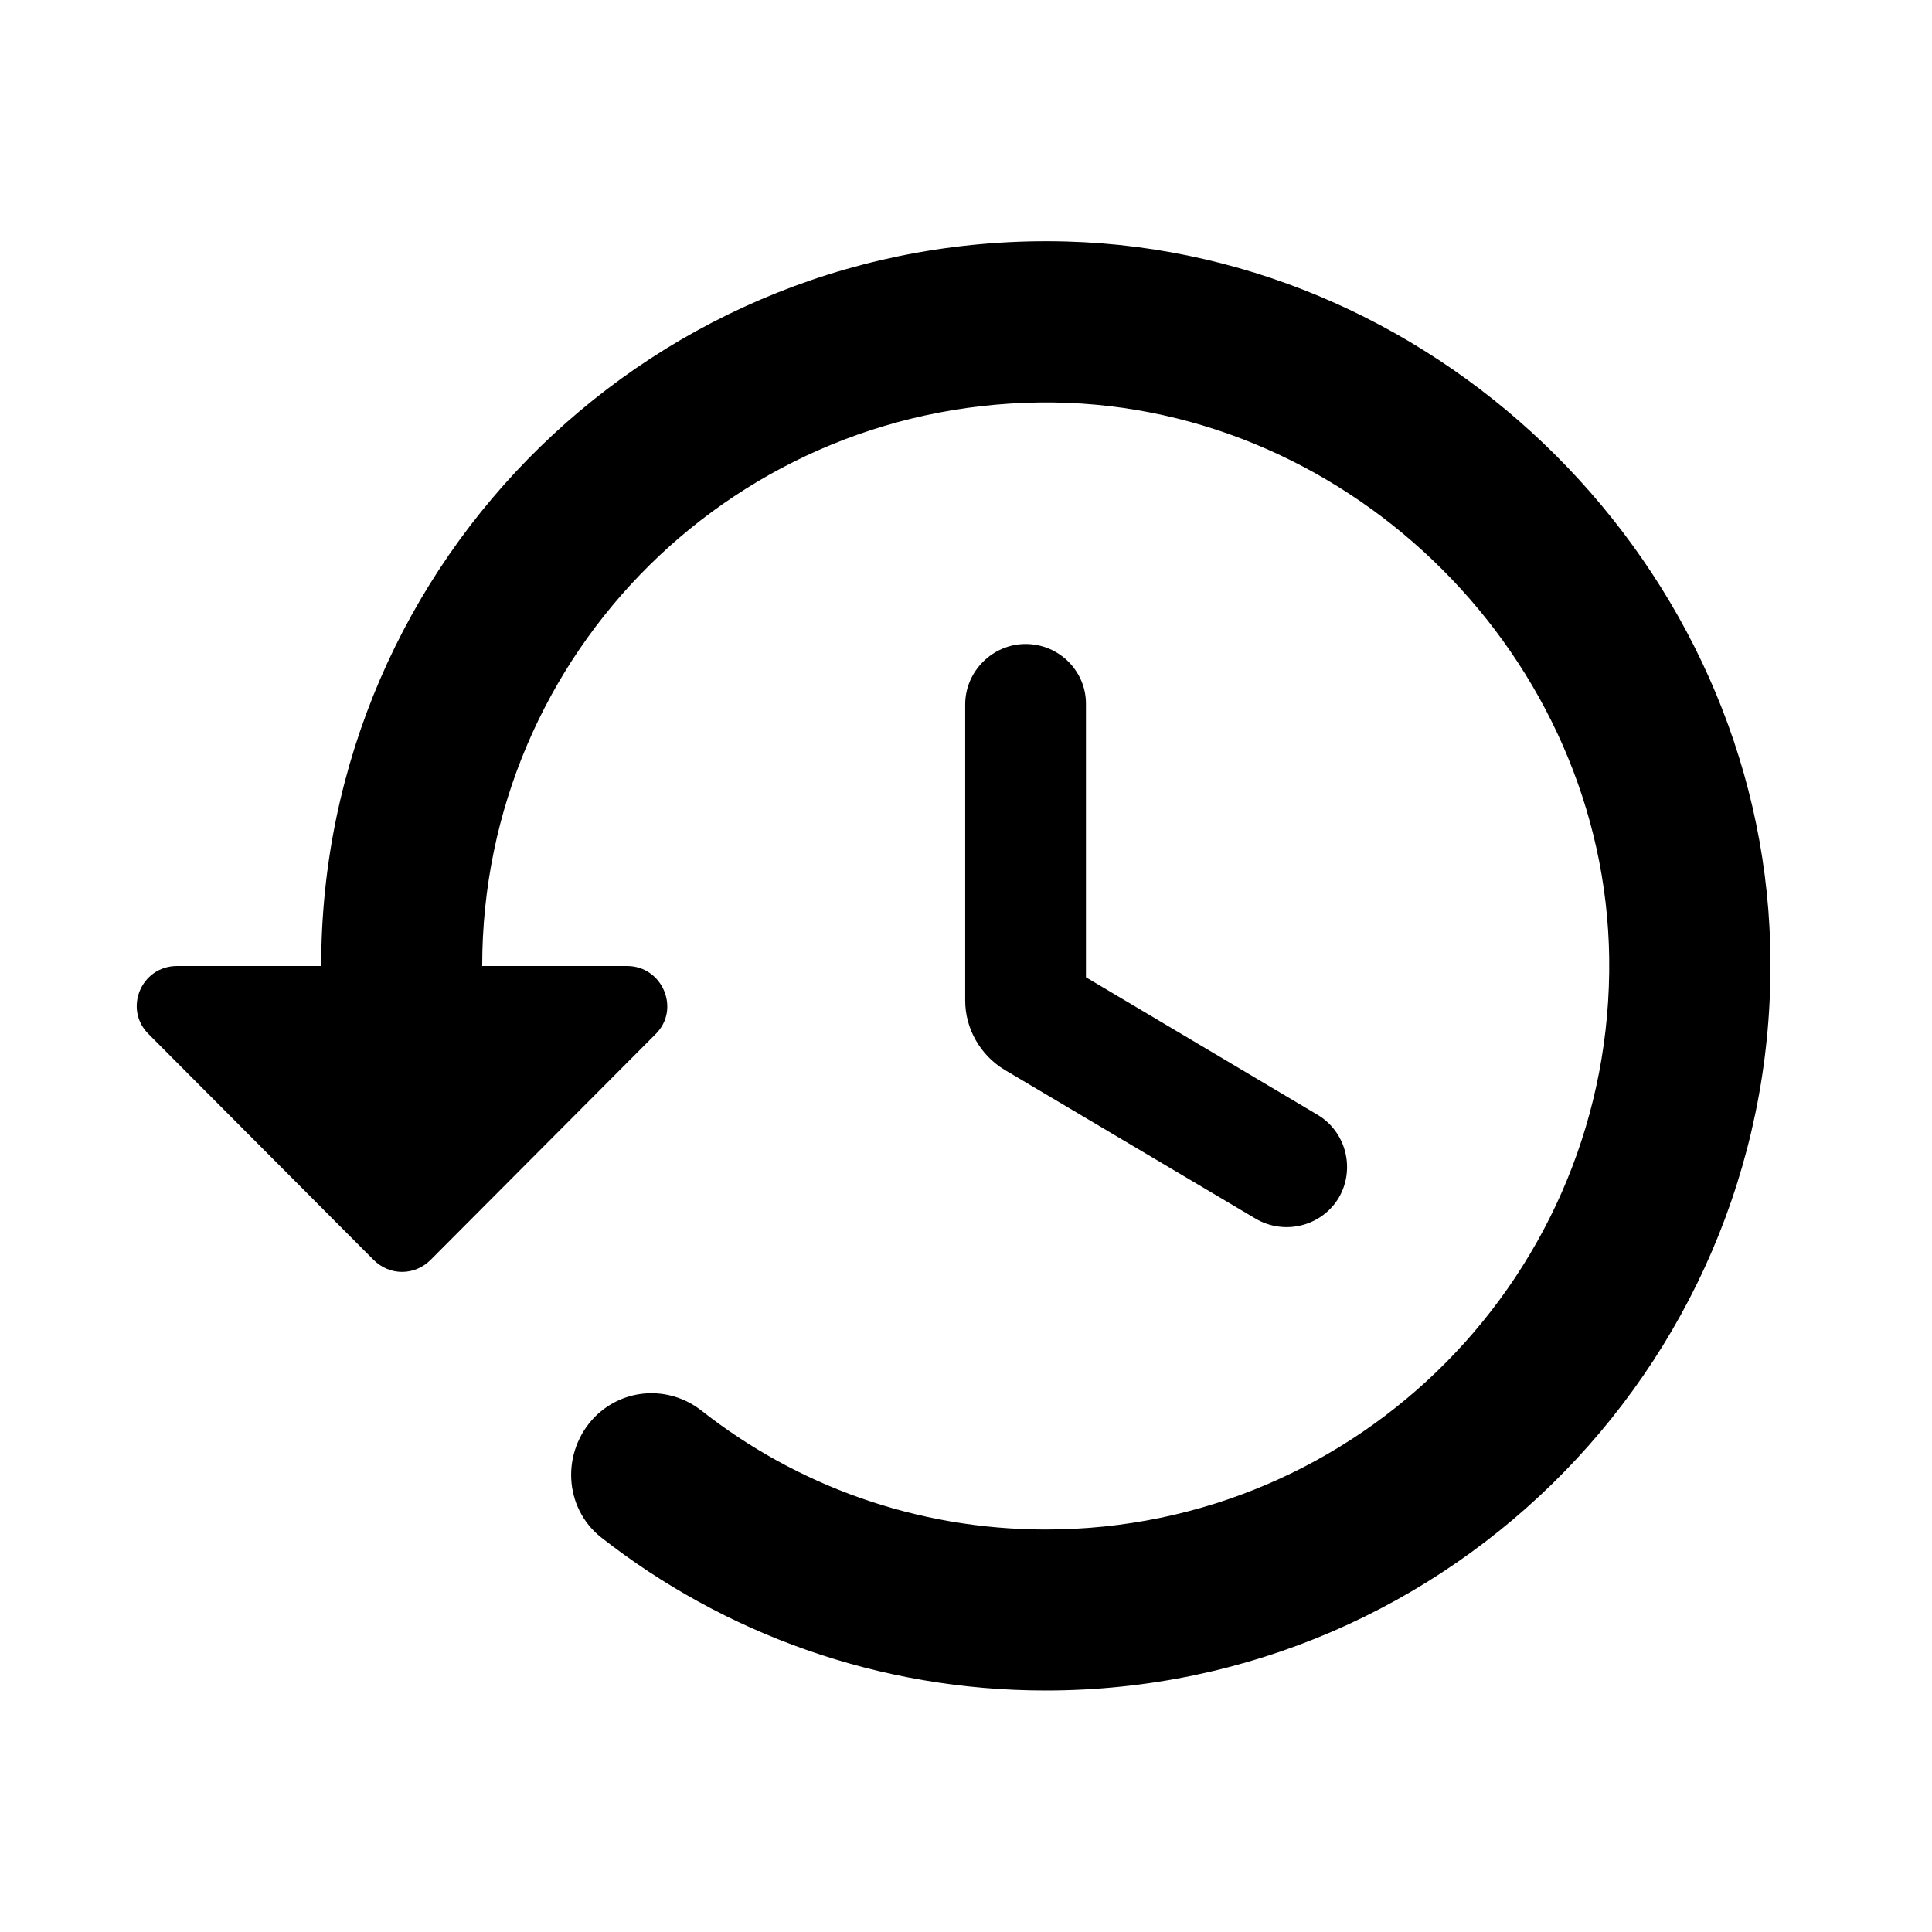
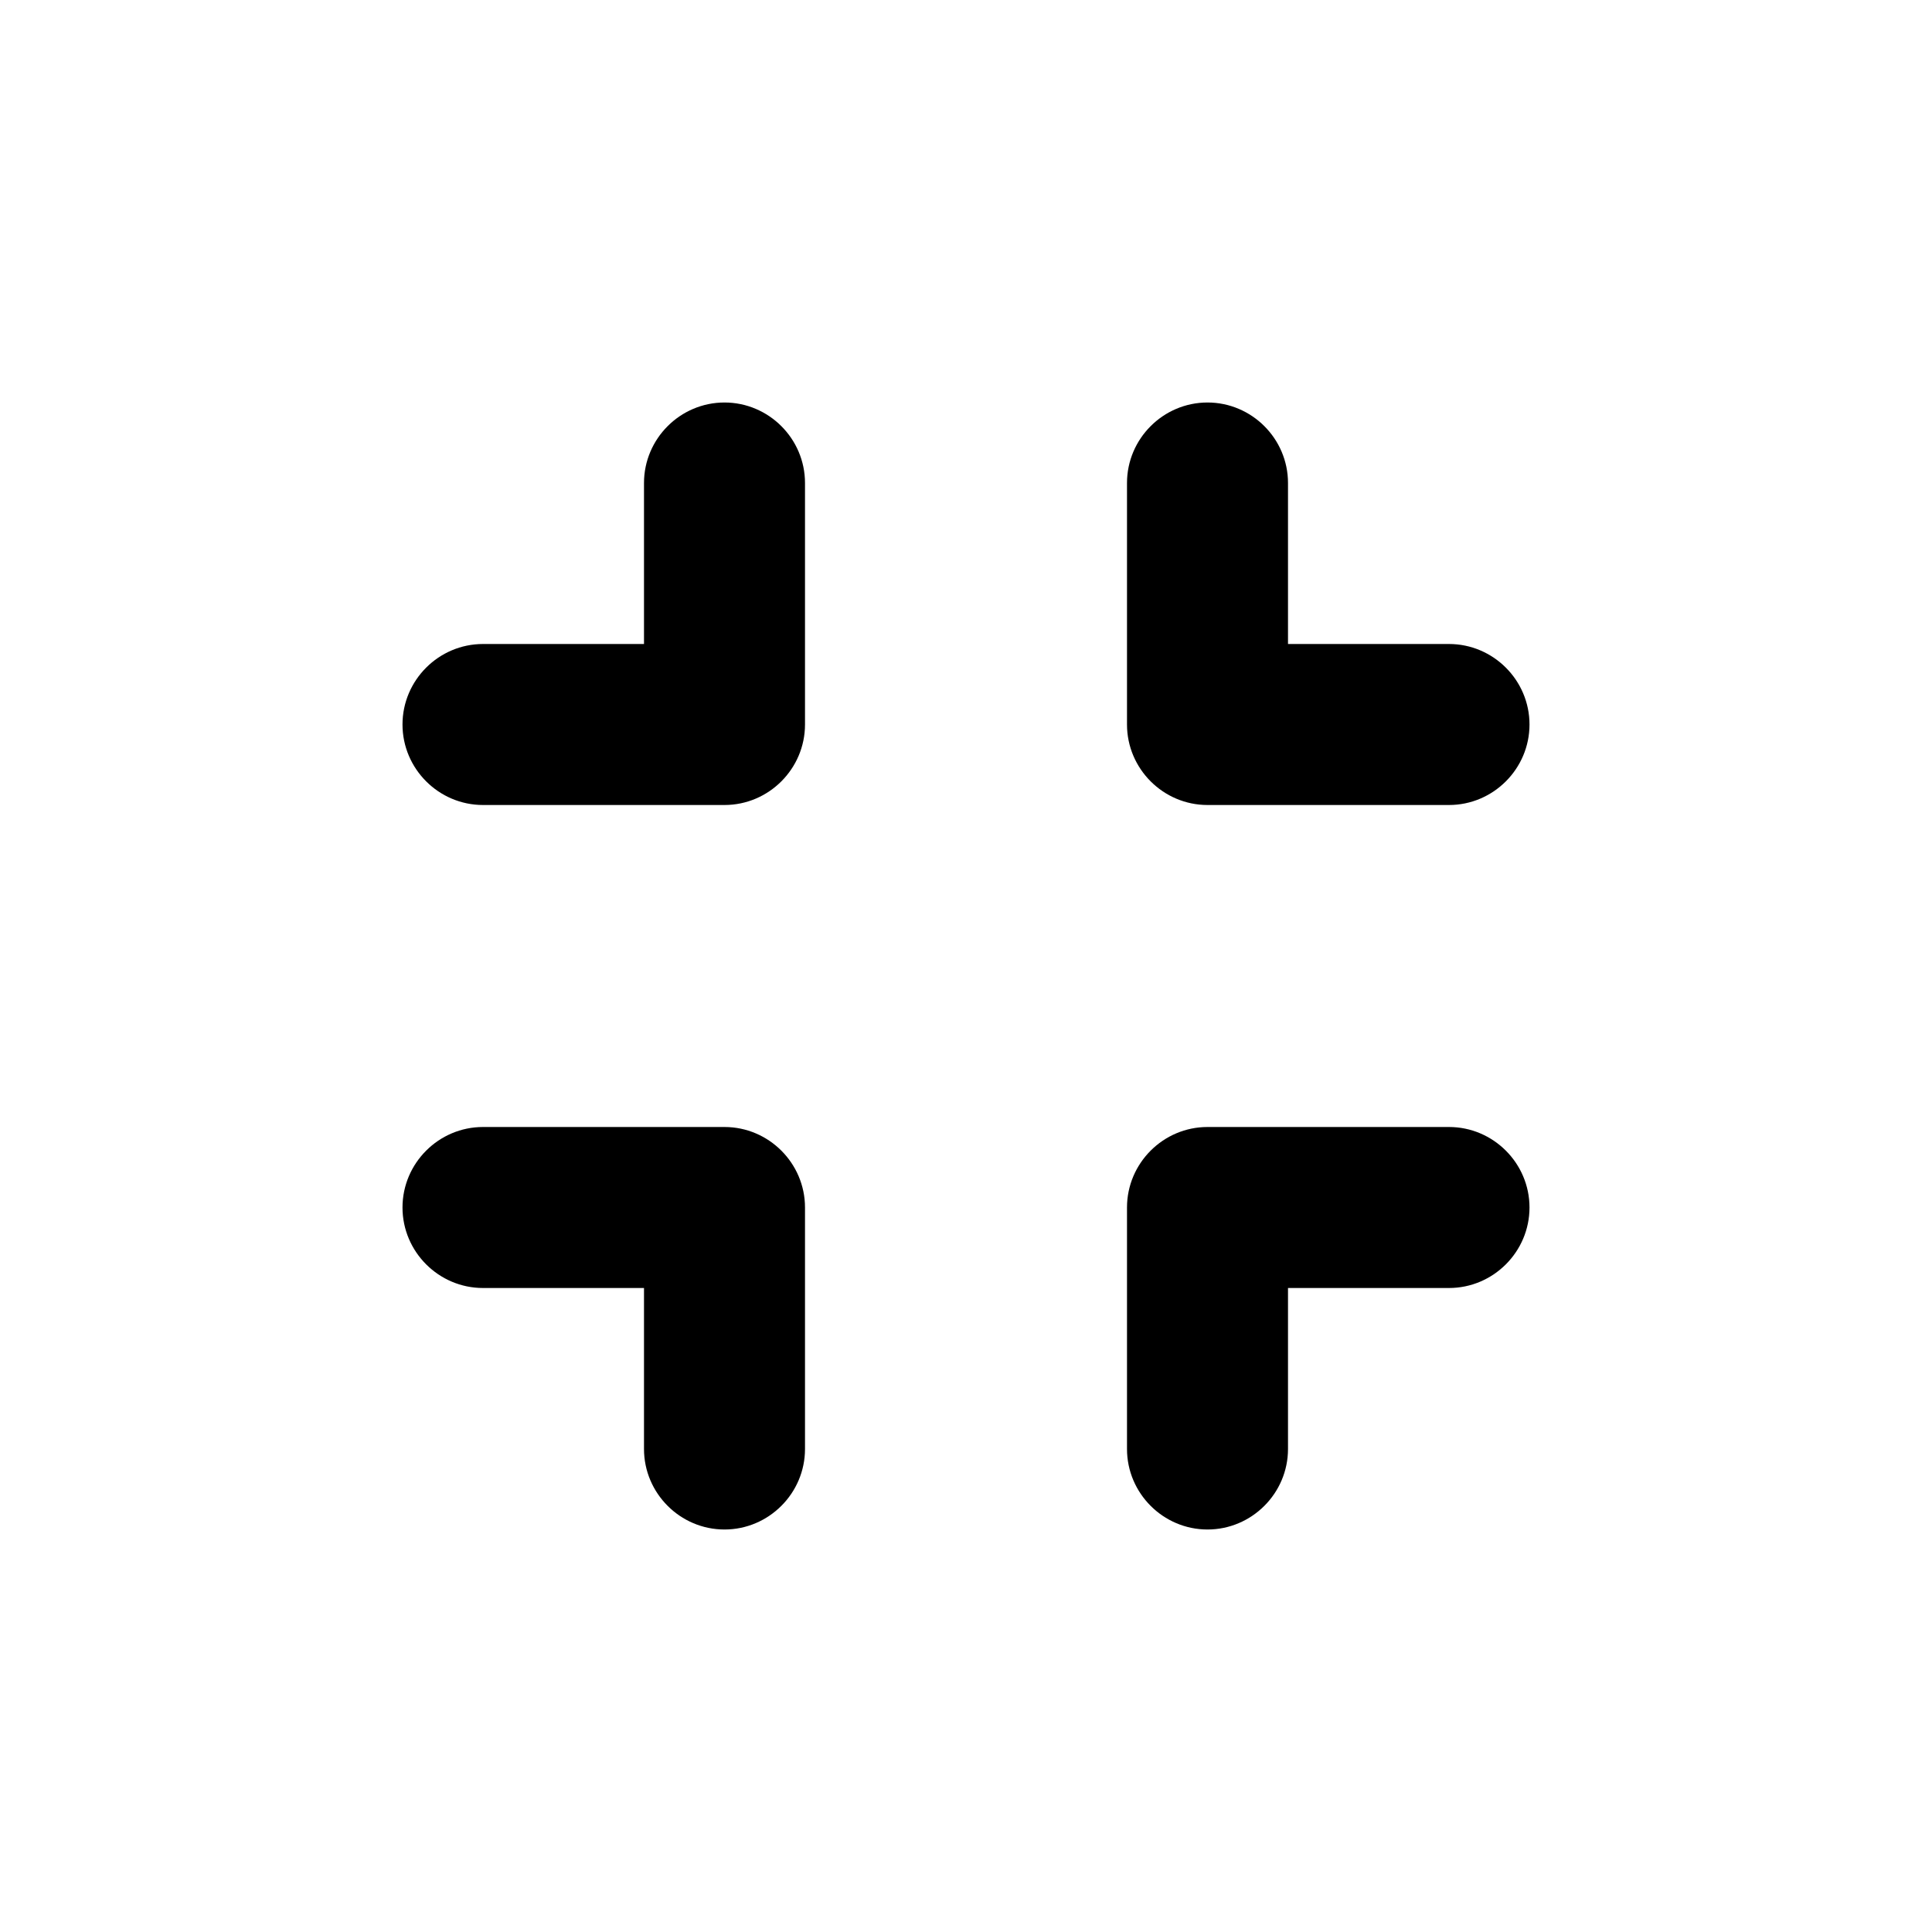
<svg xmlns="http://www.w3.org/2000/svg" height="24" viewBox="0 0 24 24" width="24">
-   <path d="M13.25 3c-5.09-.14-9.26 3.94-9.26 9H2.2c-.45 0-.67.54-.35.85l2.79 2.8c.2.2.51.2.71 0l2.79-2.8c.32-.31.09-.85-.35-.85h-1.8c0-3.9 3.18-7.05 7.1-7 3.72.05 6.85 3.18 6.9 6.9.05 3.91-3.1 7.1-7 7.1-1.61 0-3.1-.55-4.28-1.48-.4-.31-.96-.28-1.32.08-.42.43-.39 1.13.08 1.5 1.52 1.19 3.44 1.9 5.52 1.9 5.05 0 9.14-4.17 9-9.26-.13-4.69-4.05-8.61-8.74-8.74zm-.51 5c-.41 0-.75.34-.75.75v3.68c0 .35.19.68.49.86l3.12 1.85c.36.21.82.09 1.03-.26.21-.36.09-.82-.26-1.03l-2.88-1.71v-3.4c0-.4-.33-.74-.75-.74z" />
+   <path d="M6 16h2v2c0 .55.45 1 1 1s1-.45 1-1v-3c0-.55-.45-1-1-1H6c-.55 0-1 .45-1 1s.45 1 1 1zm2-8H6c-.55 0-1 .45-1 1s.45 1 1 1h3c.55 0 1-.45 1-1V6c0-.55-.45-1-1-1s-1 .45-1 1v2zm7 11c.55 0 1-.45 1-1v-2h2c.55 0 1-.45 1-1s-.45-1-1-1h-3c-.55 0-1 .45-1 1v3c0 .55.45 1 1 1zm1-11V6c0-.55-.45-1-1-1s-1 .45-1 1v3c0 .55.45 1 1 1h3c.55 0 1-.45 1-1s-.45-1-1-1h-2z" />
</svg>
